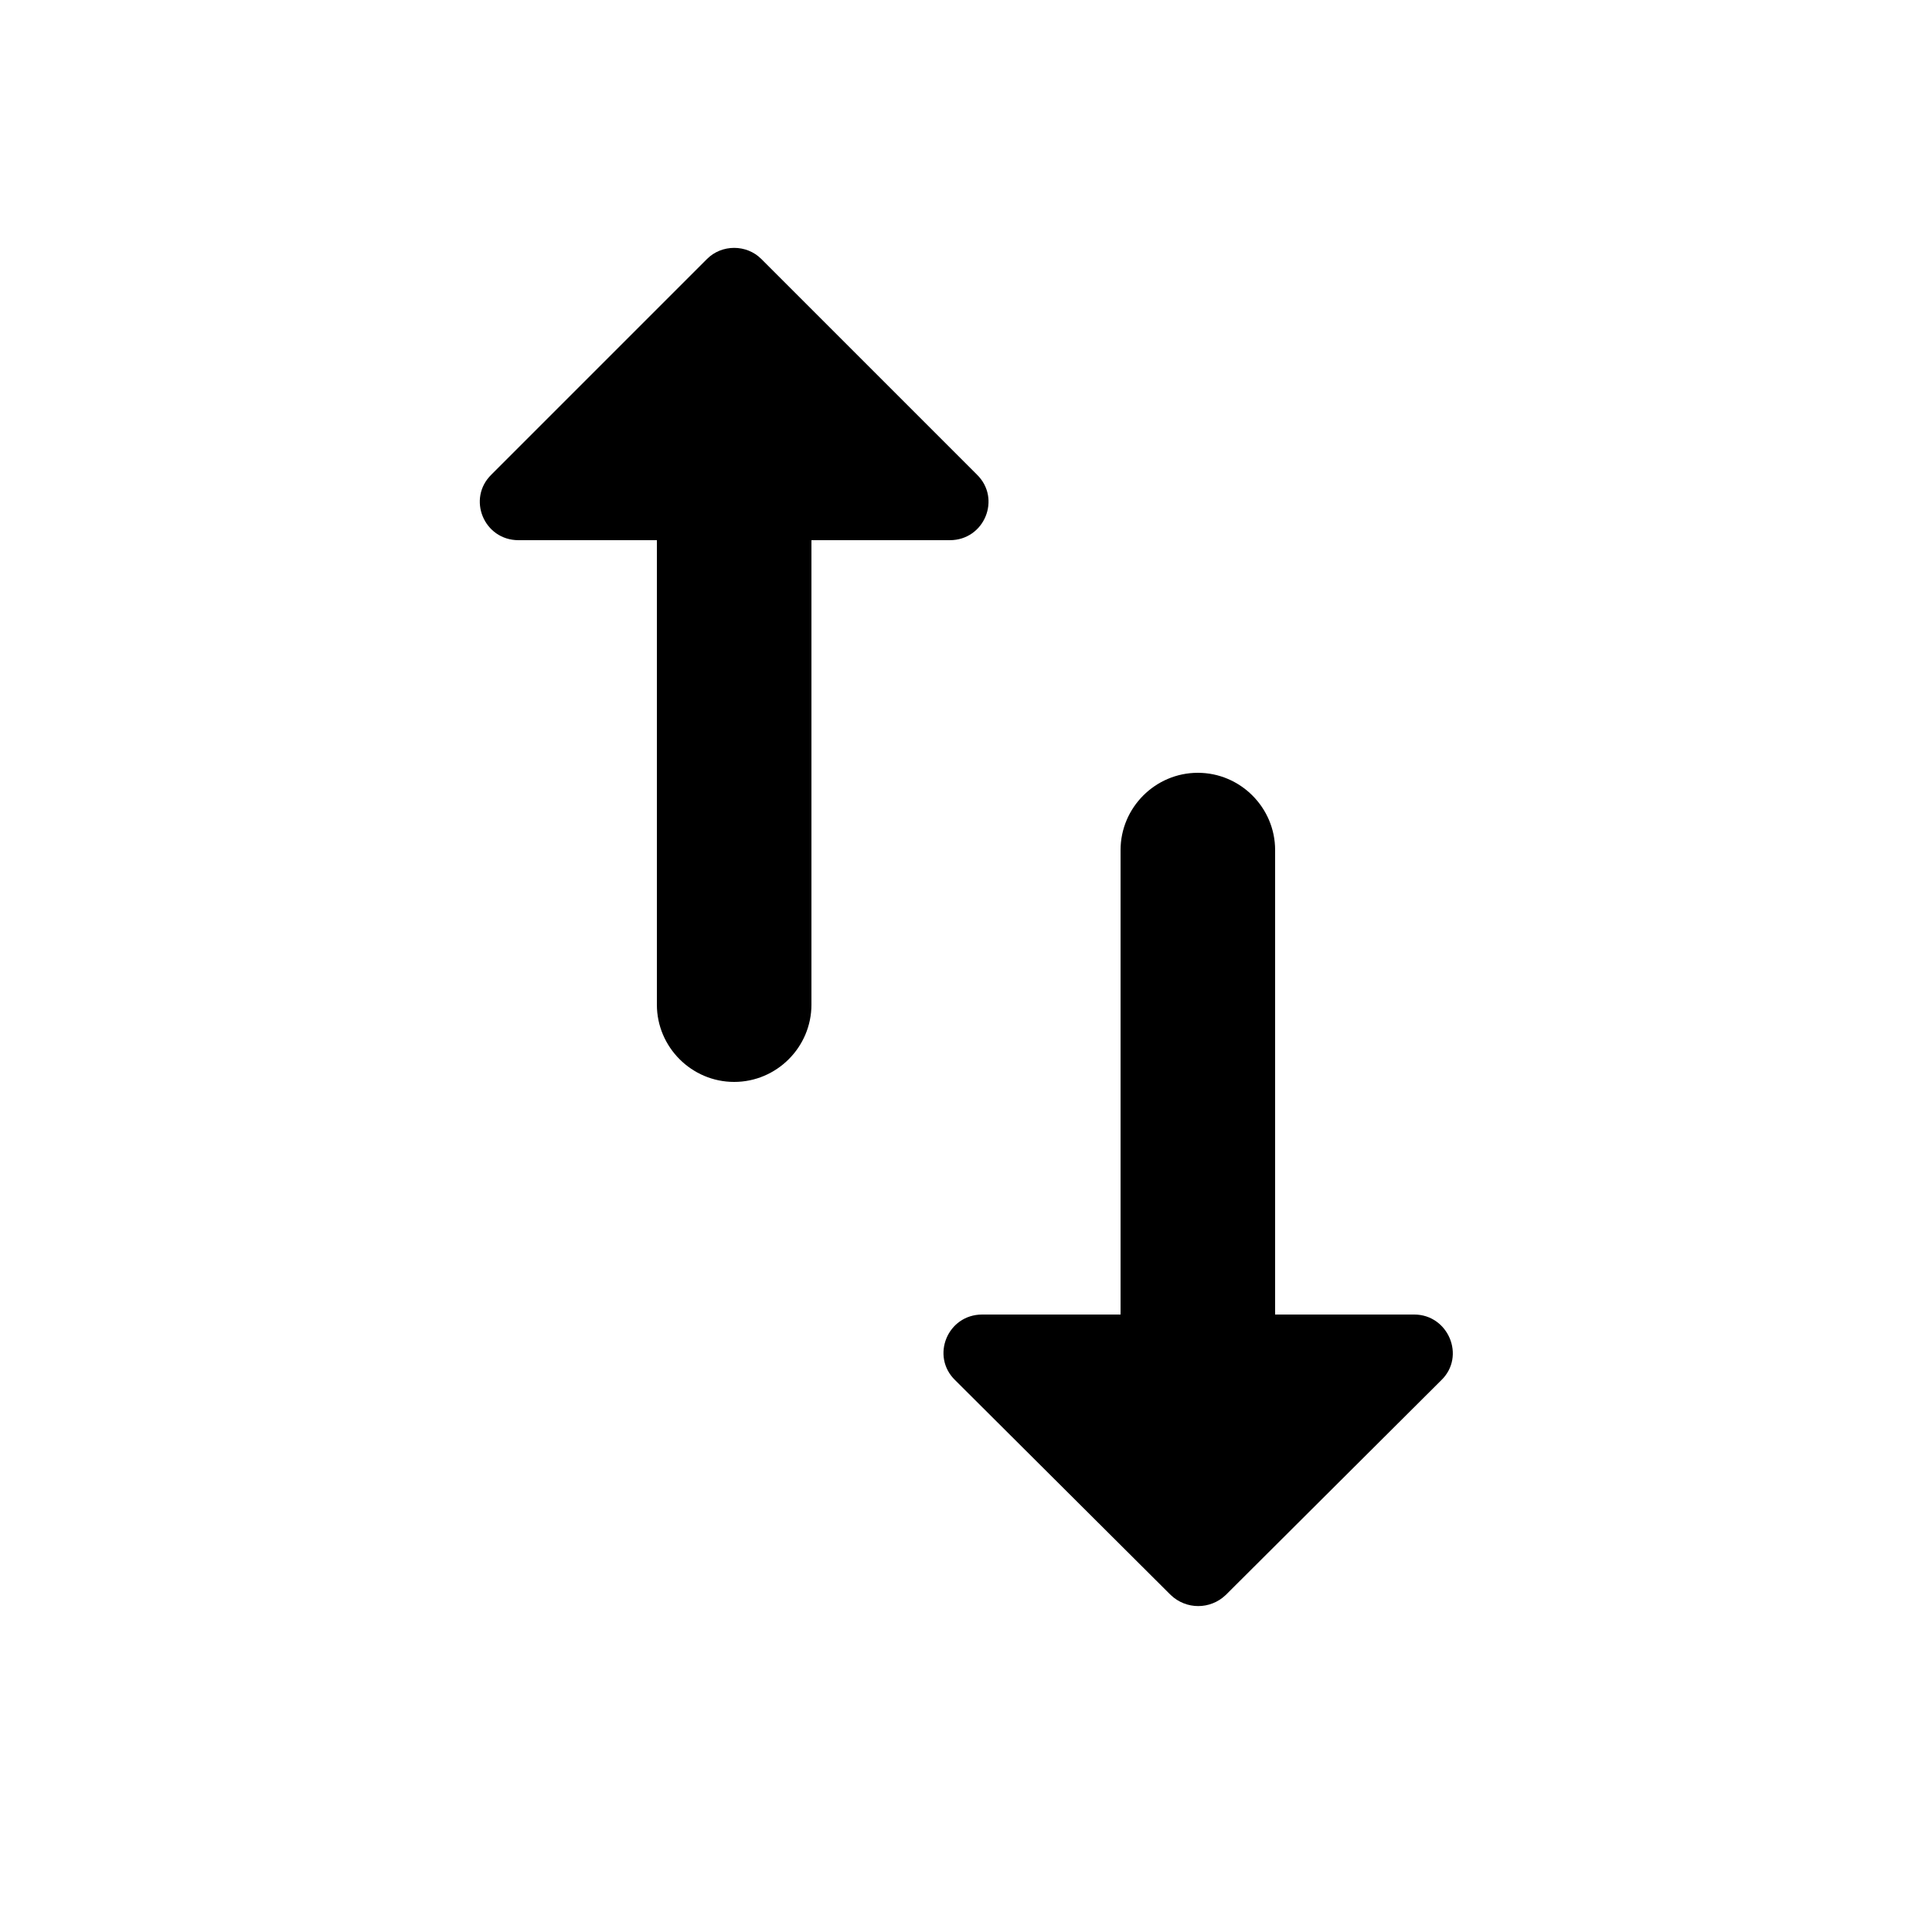
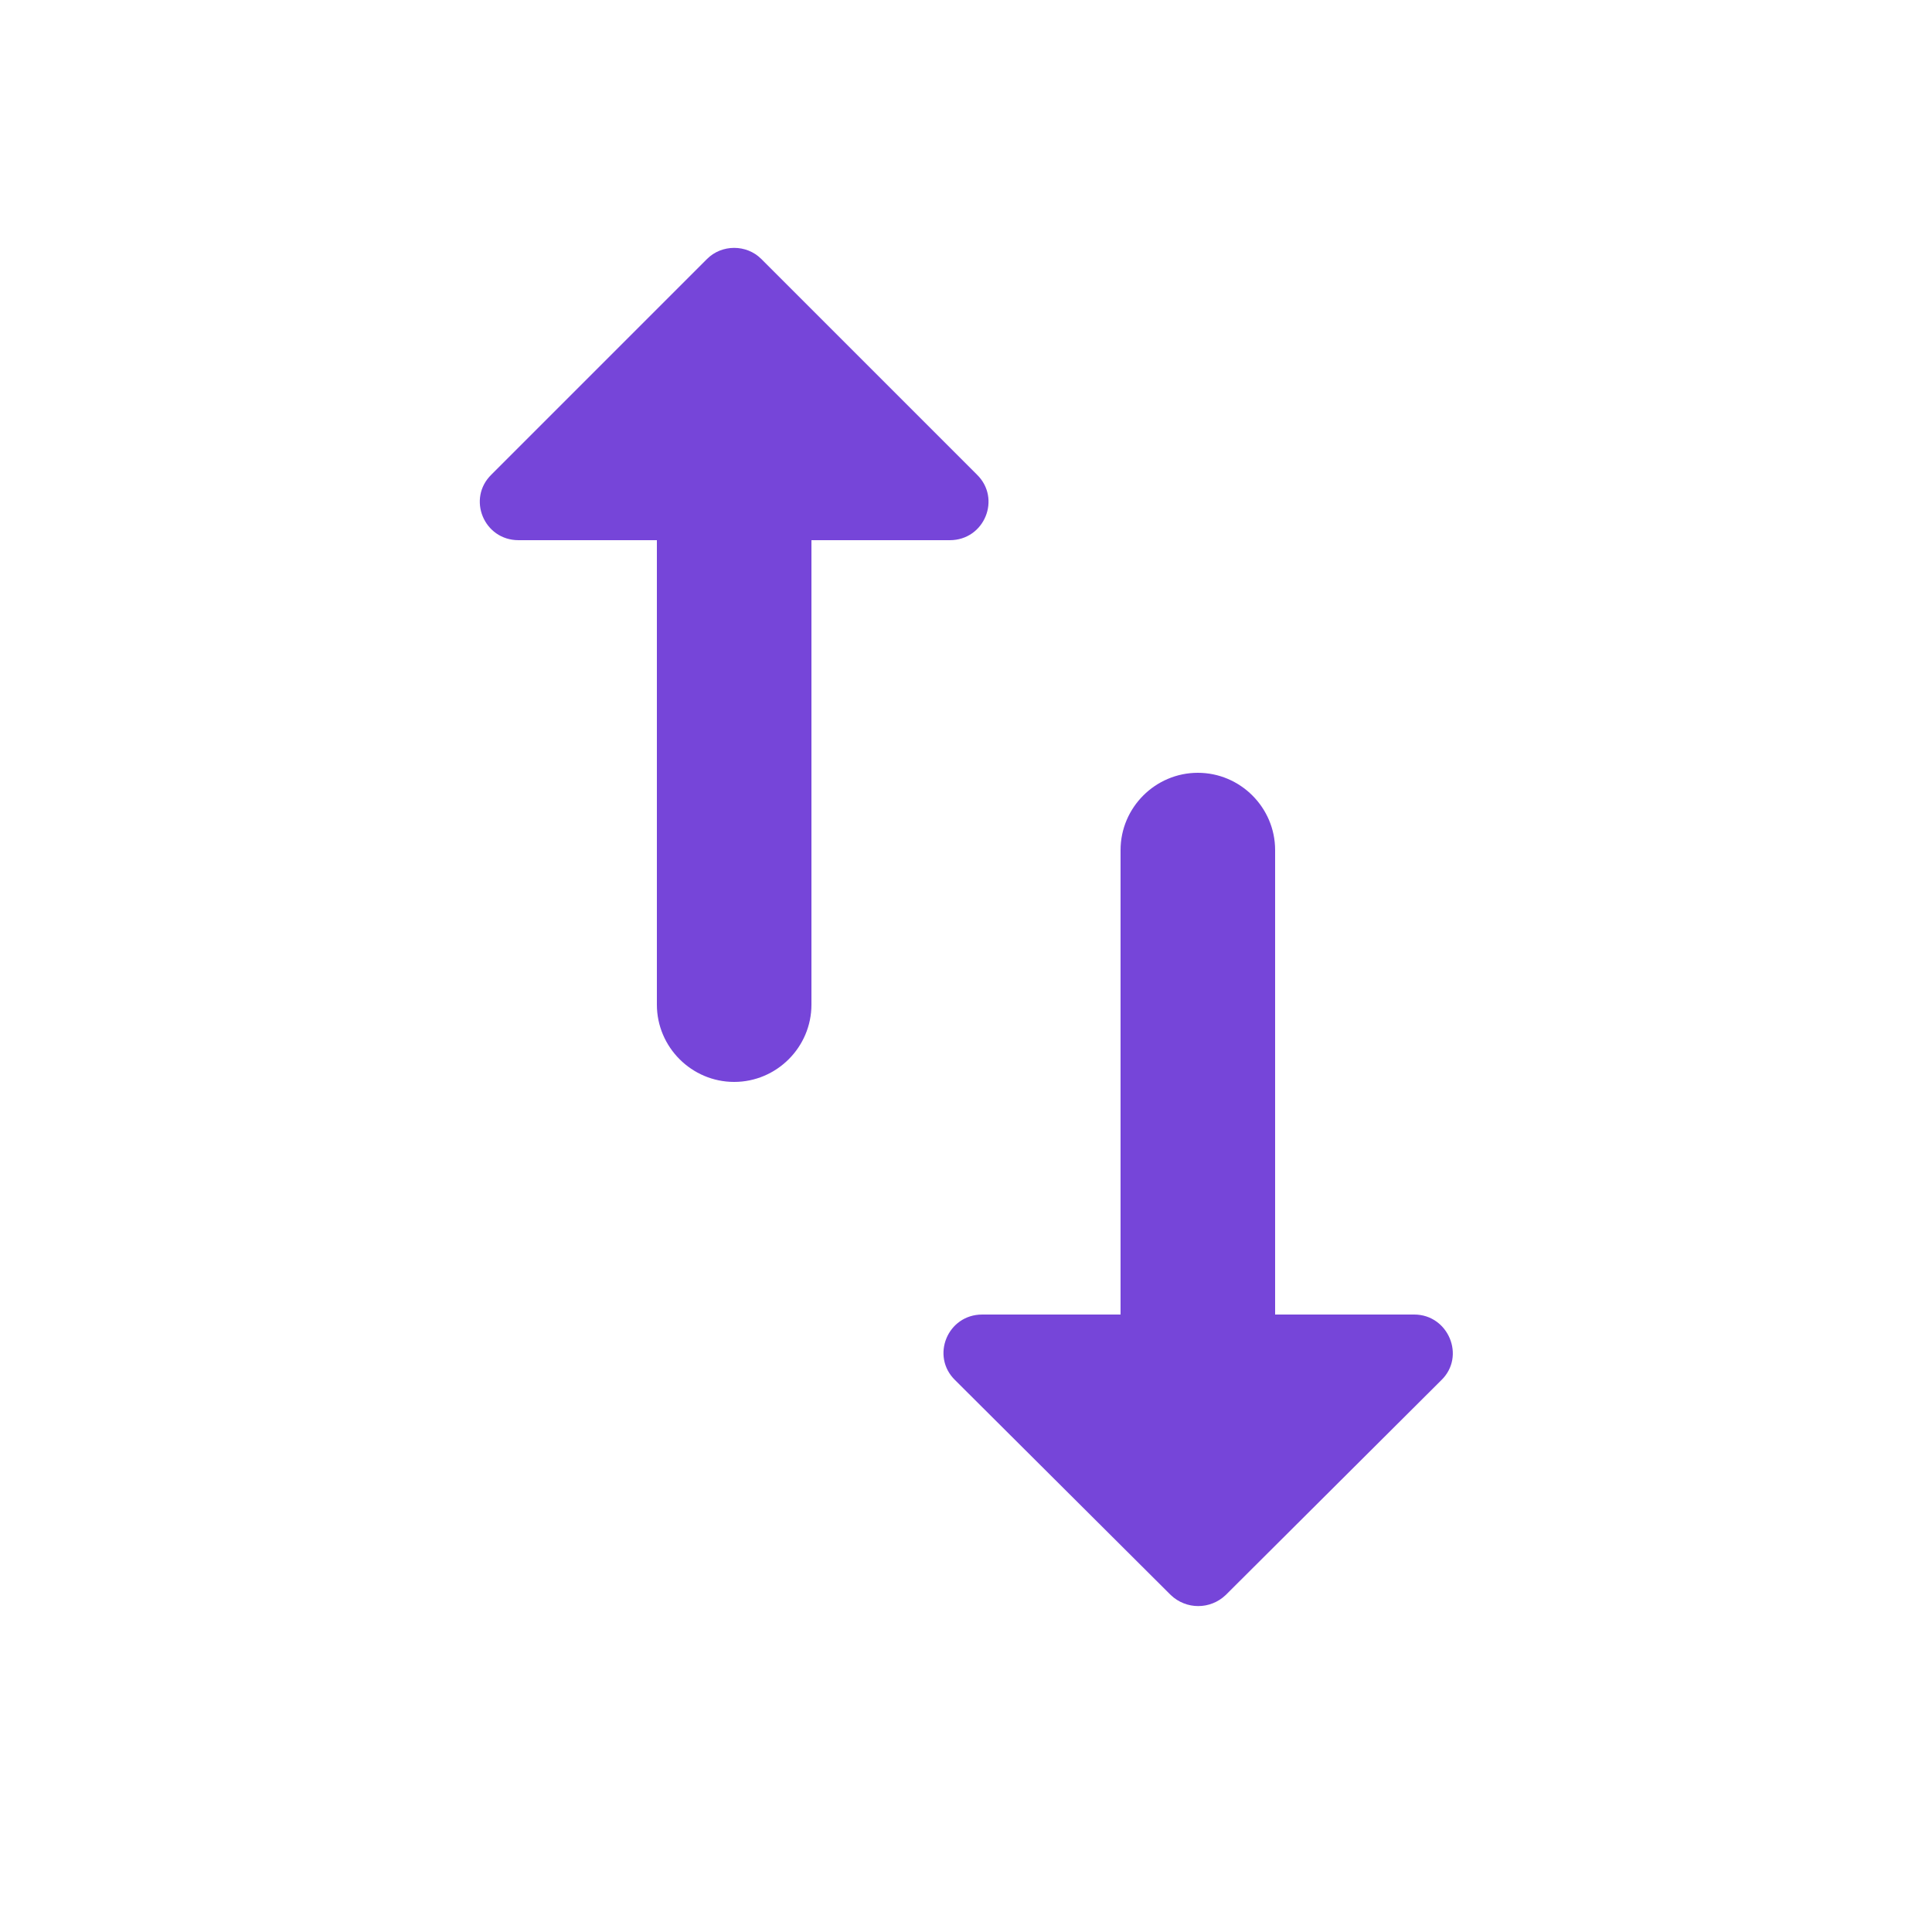
- <svg xmlns="http://www.w3.org/2000/svg" viewBox="0 0 24 25" height="24px" width="24px" color="textSubtle" class="sc-8a800401-0 eslIYO">
+ <svg xmlns="http://www.w3.org/2000/svg" viewBox="0 0 24 25" fill="#7645d9" height="24px" width="24px" color="textSubtle" class="sc-8a800401-0 eslIYO">
  <path d="M16 17.01V11C16 10.45 15.55 10 15 10C14.45 10 14 10.45 14 11V17.01H12.21C11.76 17.01 11.54 17.55 11.86 17.86L14.65 20.64C14.85 20.83 15.16 20.83 15.36 20.64L18.15 17.86C18.47 17.55 18.24 17.01 17.8 17.01H16ZM8.65 3.35L5.86 6.14C5.54 6.45 5.76 6.99 6.21 6.99H8V13C8 13.55 8.45 14 9 14C9.55 14 10 13.55 10 13V6.99H11.79C12.24 6.99 12.46 6.45 12.14 6.14L9.35 3.35C9.16 3.16 8.84 3.16 8.65 3.35Z" />
</svg>
